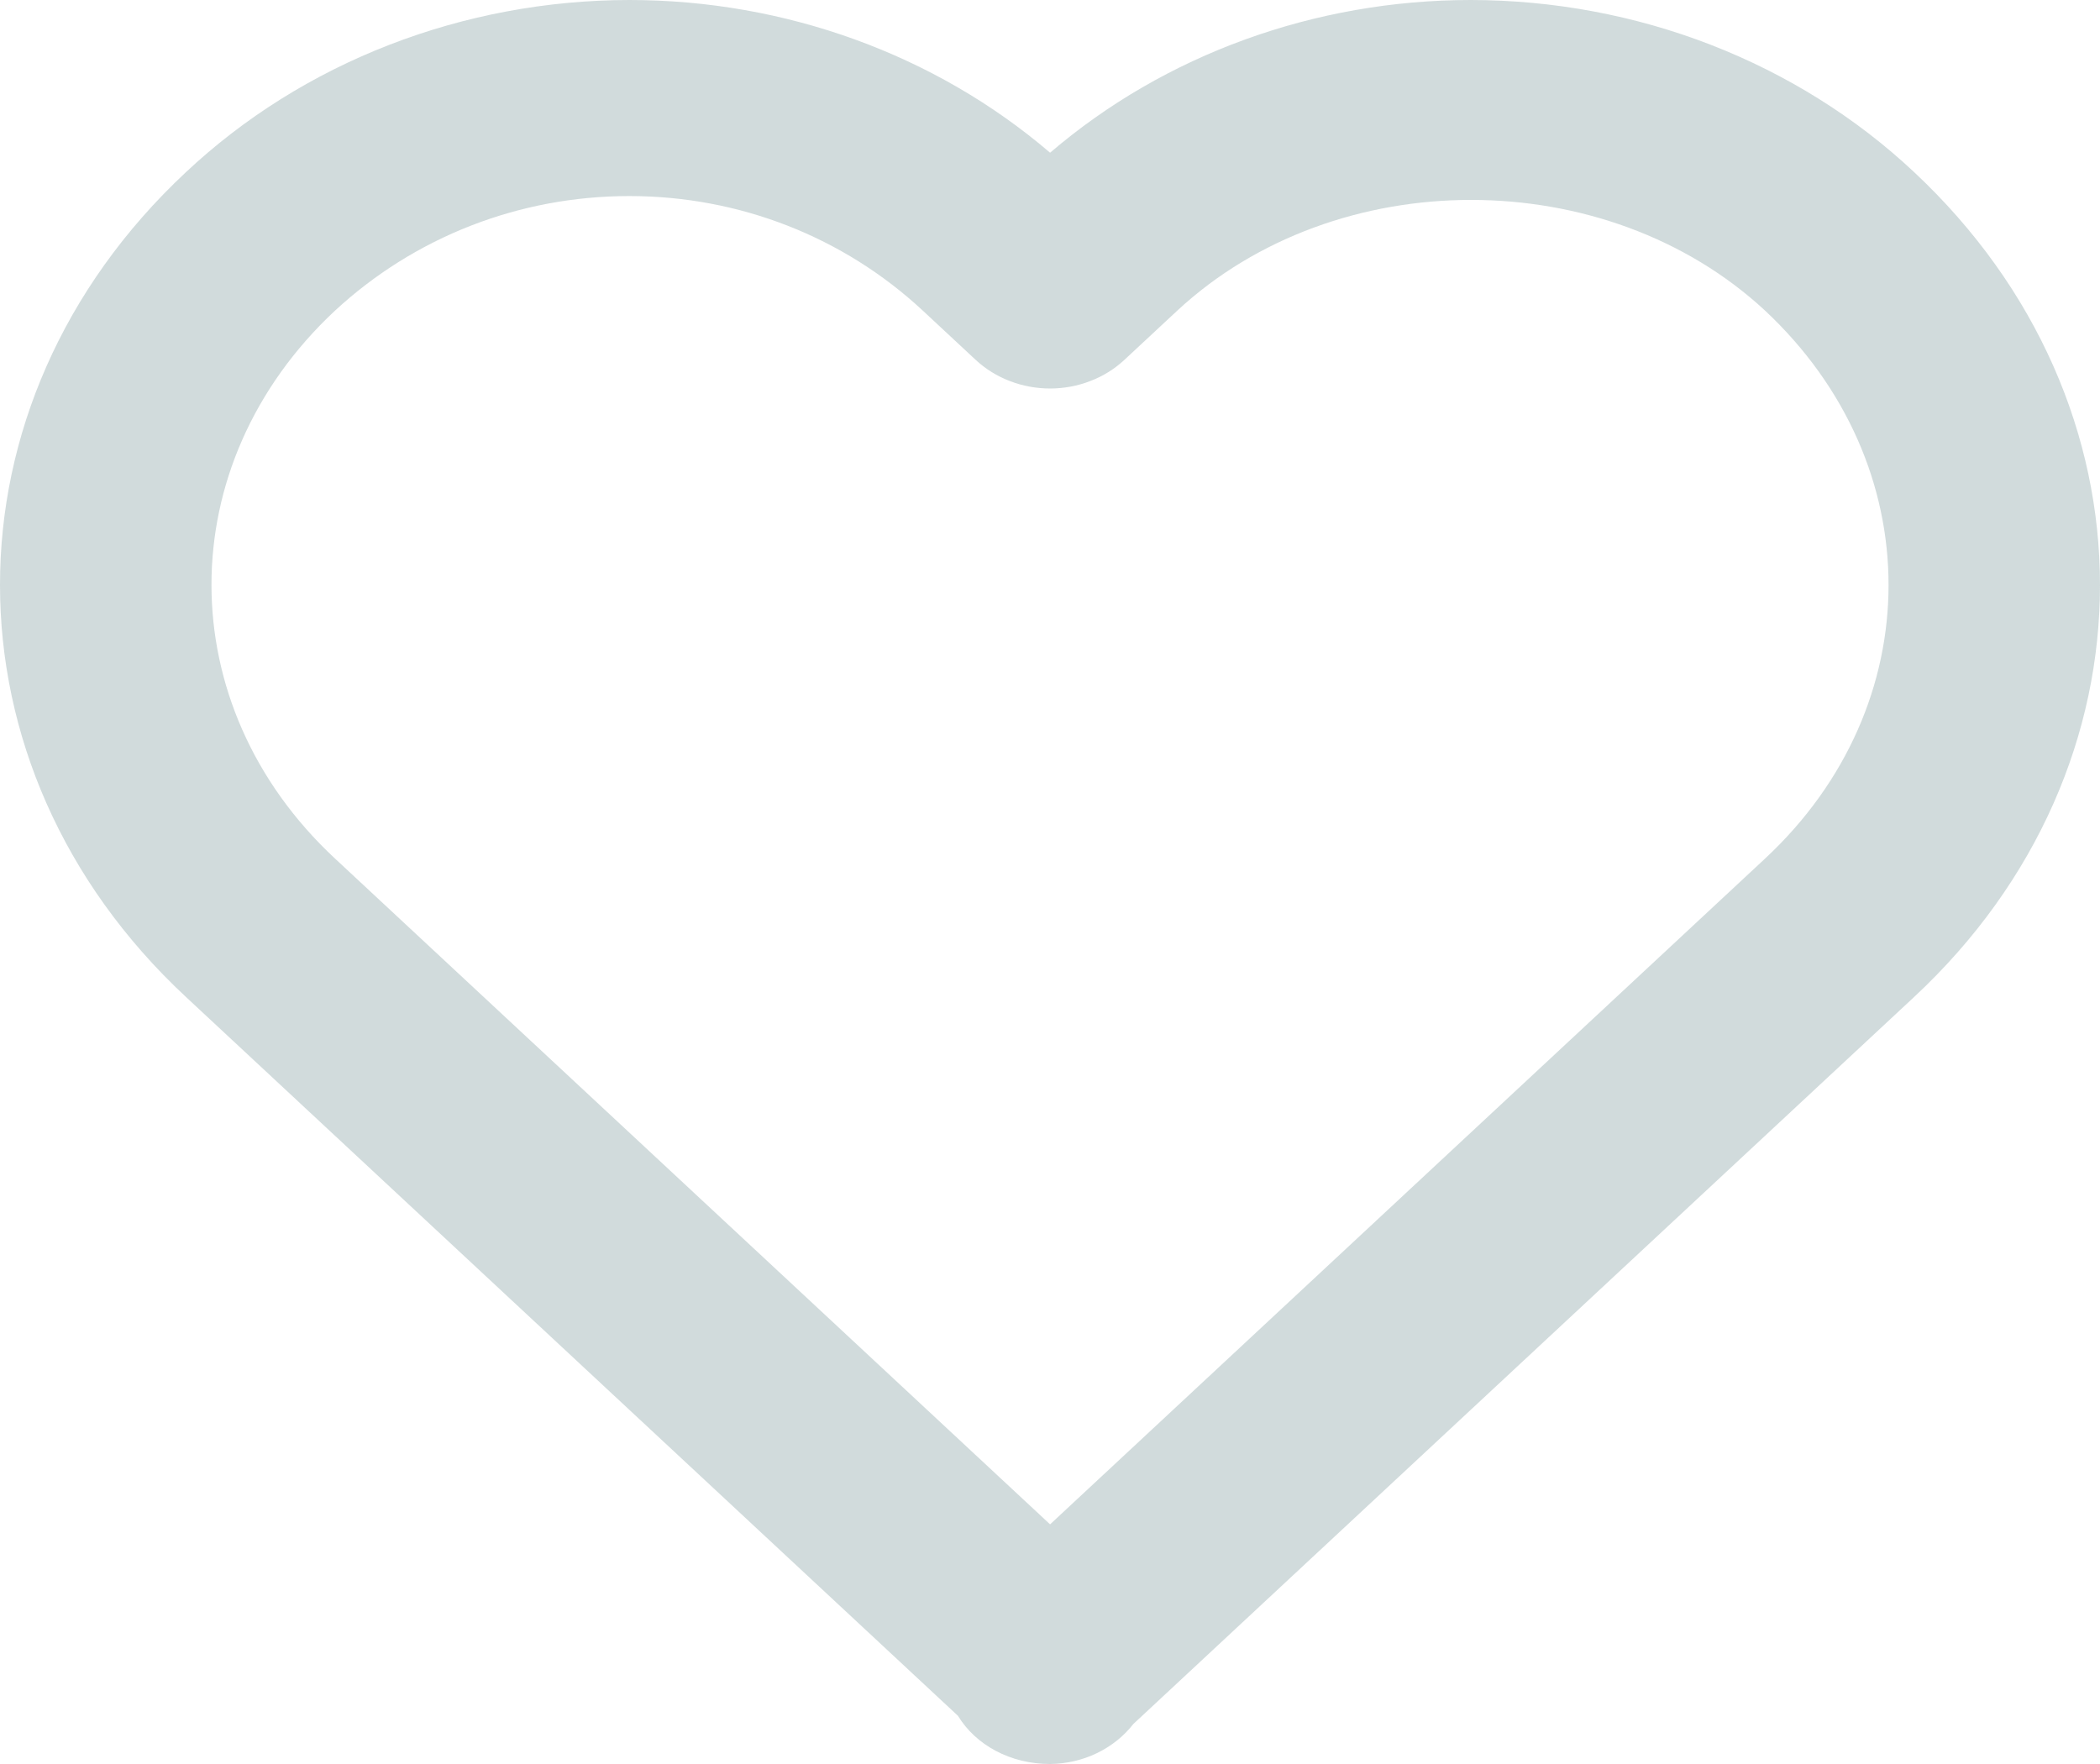
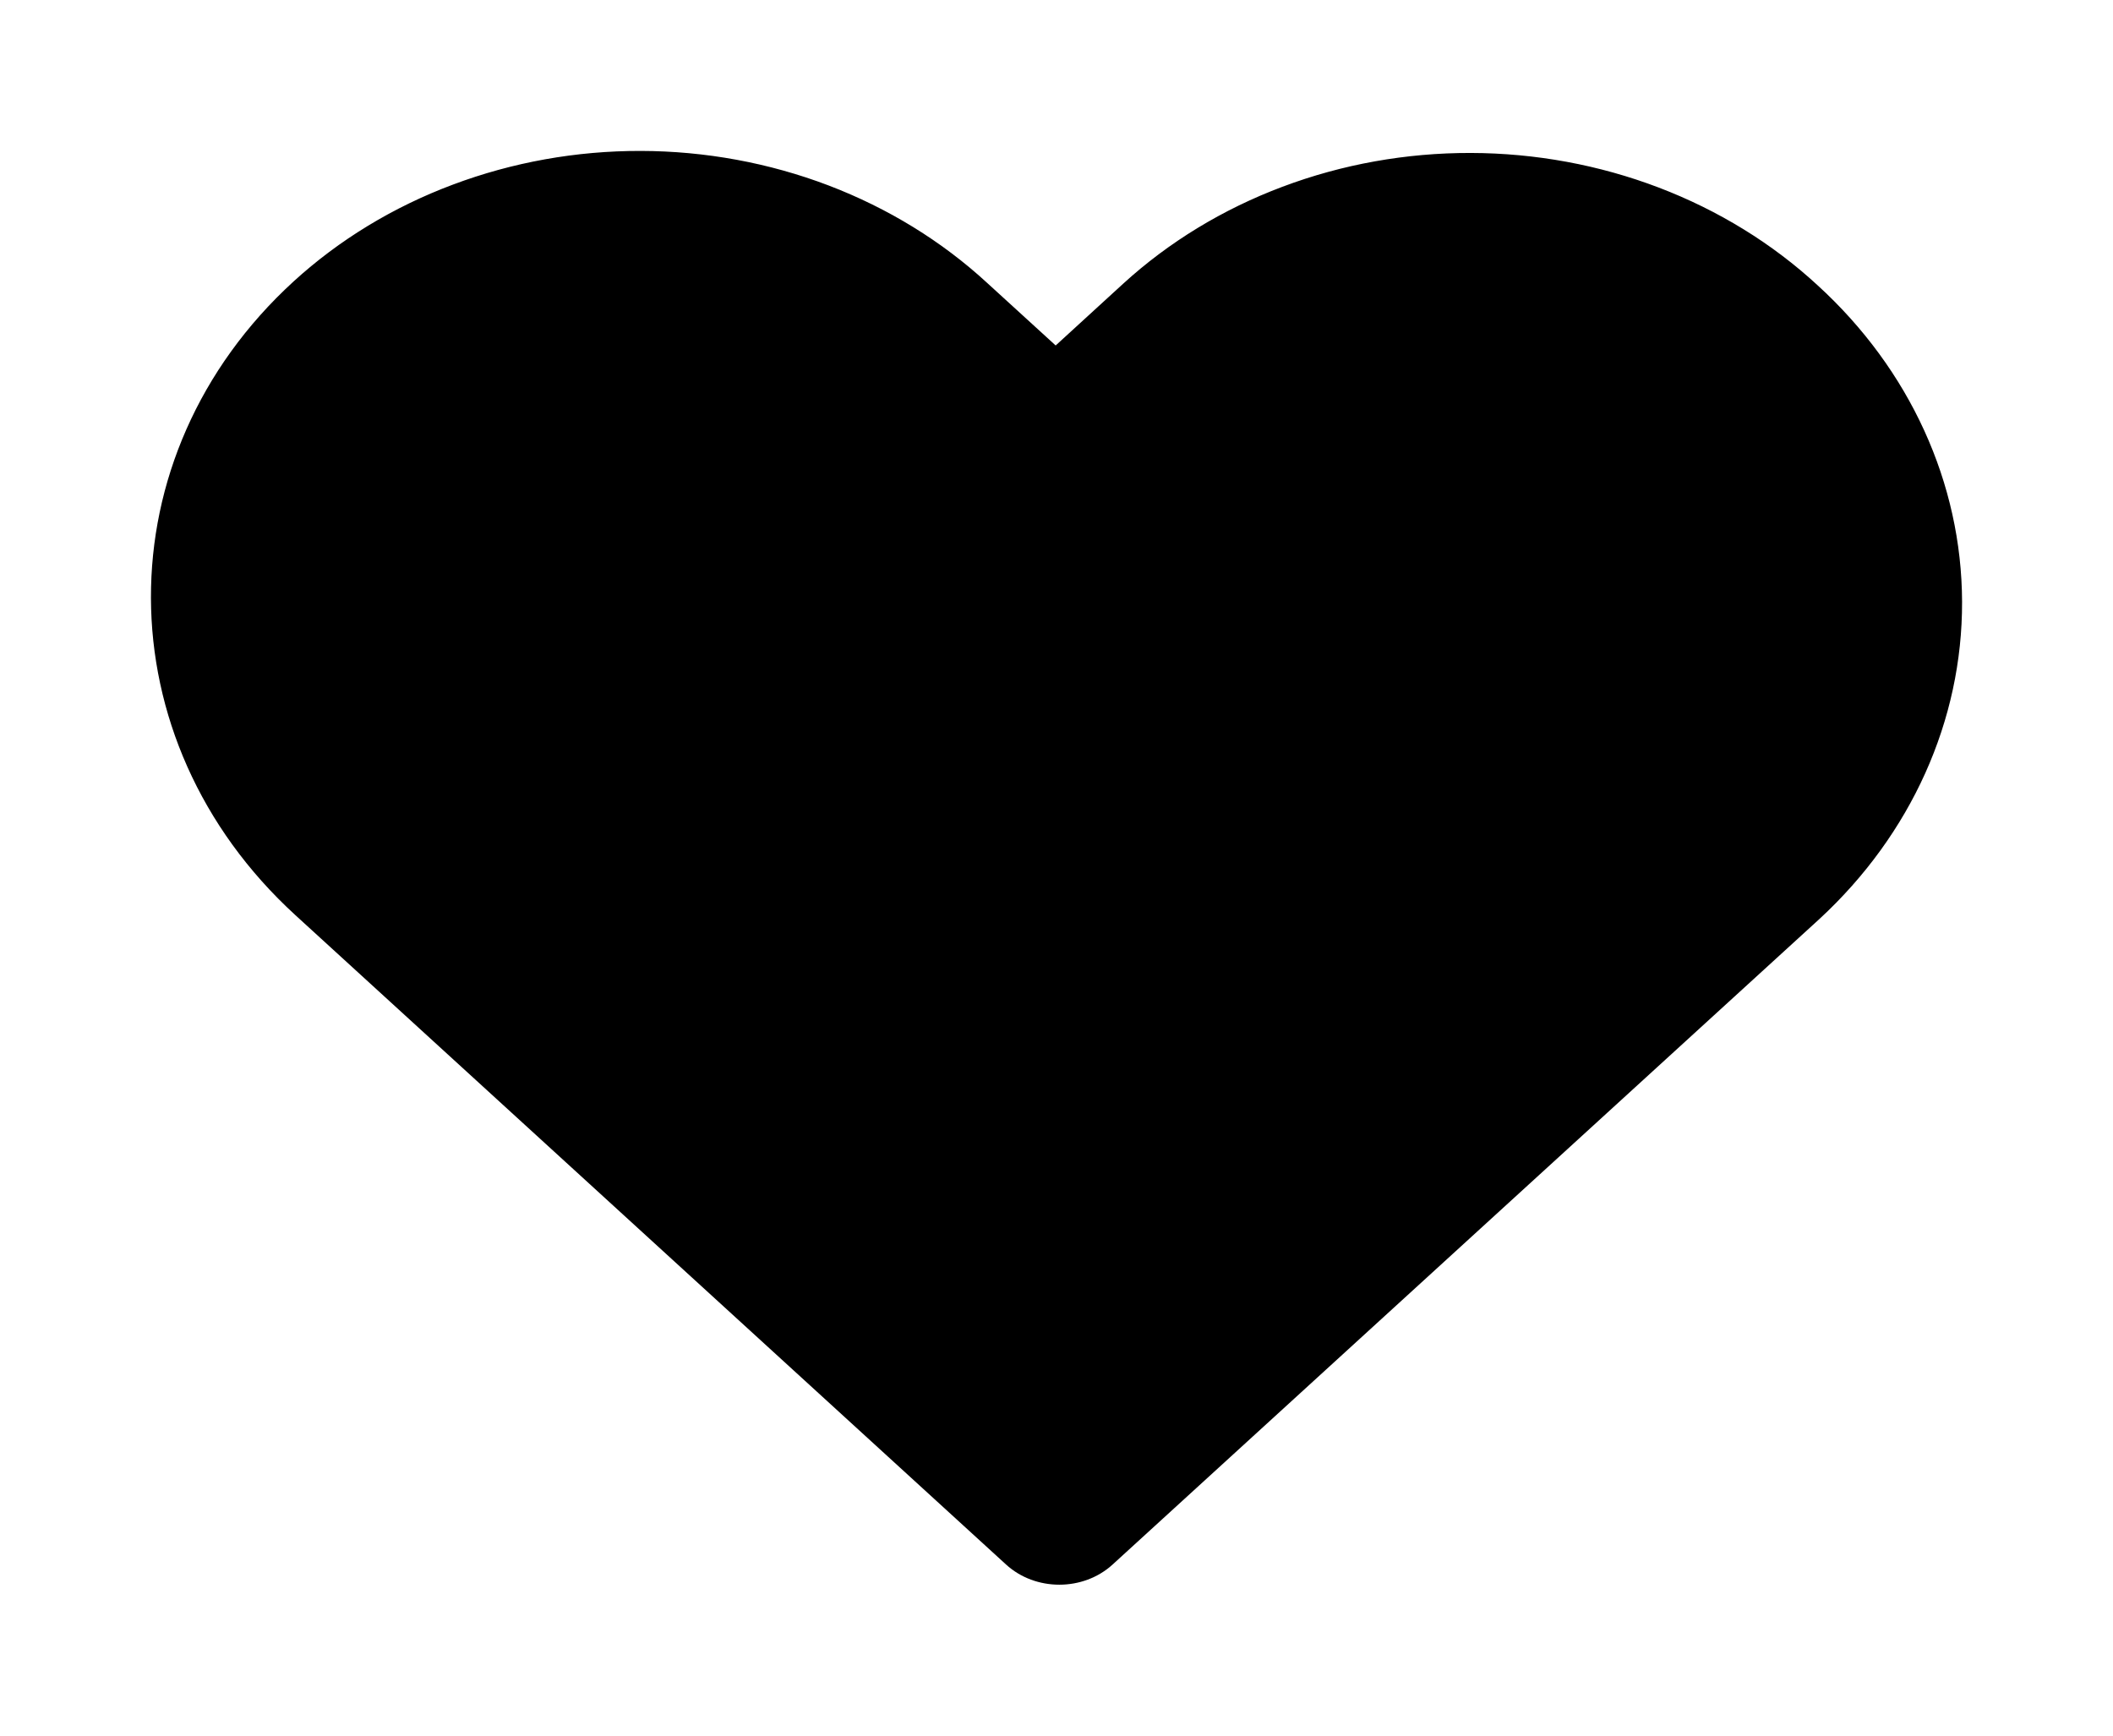
- <svg xmlns="http://www.w3.org/2000/svg" width="25" height="21" viewBox="0 0 25 21" fill="none">
-   <path d="M12.501 1.818C11.135 0.649 9.347 5.43306e-05 7.492 0C6.51 0.001 5.538 0.183 4.631 0.535C3.725 0.887 2.903 1.402 2.211 2.052C-0.738 4.809 -0.737 9.123 2.214 11.869L11.404 20.426C11.617 20.775 12.028 21 12.501 21C12.695 20.998 12.886 20.954 13.058 20.871C13.23 20.788 13.379 20.669 13.493 20.523L22.787 11.869C25.738 9.122 25.738 4.809 22.785 2.047C22.094 1.399 21.272 0.885 20.366 0.533C19.461 0.182 18.49 0.001 17.509 0C15.654 0 13.866 0.649 12.501 1.818ZM21.012 3.697C22.972 5.531 22.973 8.395 21.015 10.219L12.501 18.147L3.986 10.219C2.028 8.395 2.029 5.531 3.984 3.702C4.936 2.82 6.182 2.334 7.492 2.334C8.802 2.334 10.043 2.82 10.988 3.7L11.614 4.283C11.731 4.392 11.869 4.478 12.021 4.536C12.173 4.595 12.336 4.625 12.501 4.625C12.665 4.625 12.828 4.595 12.98 4.536C13.132 4.478 13.27 4.392 13.387 4.283L14.013 3.7C15.909 1.938 19.12 1.943 21.012 3.697Z" fill="#BECCCE" fill-opacity="0.7" />
+ <svg xmlns="http://www.w3.org/2000/svg" width="28" height="23" viewBox="0 0 28 23">
+   <path d="M13.082 3.75C12.483 3.198 11.769 2.759 10.981 2.458C10.193 2.158 9.347 2.002 8.492 2C7.637 1.998 6.79 2.15 6 2.447C5.21 2.743 4.493 3.179 3.891 3.729C1.36 6.043 1.372 9.803 3.915 12.128L13.331 20.732C13.721 21.089 14.354 21.089 14.744 20.732L24.111 12.177C25.326 11.055 26.005 9.545 26 7.974C25.995 6.403 25.308 4.896 24.085 3.78C23.486 3.227 22.771 2.787 21.982 2.486C21.193 2.185 20.346 2.029 19.489 2.027C18.633 2.025 17.785 2.177 16.994 2.475C16.203 2.772 15.486 3.209 14.883 3.76L13.989 4.578L13.082 3.75Z" stroke-width="2.5" stroke-linejoin="round" />
</svg>
